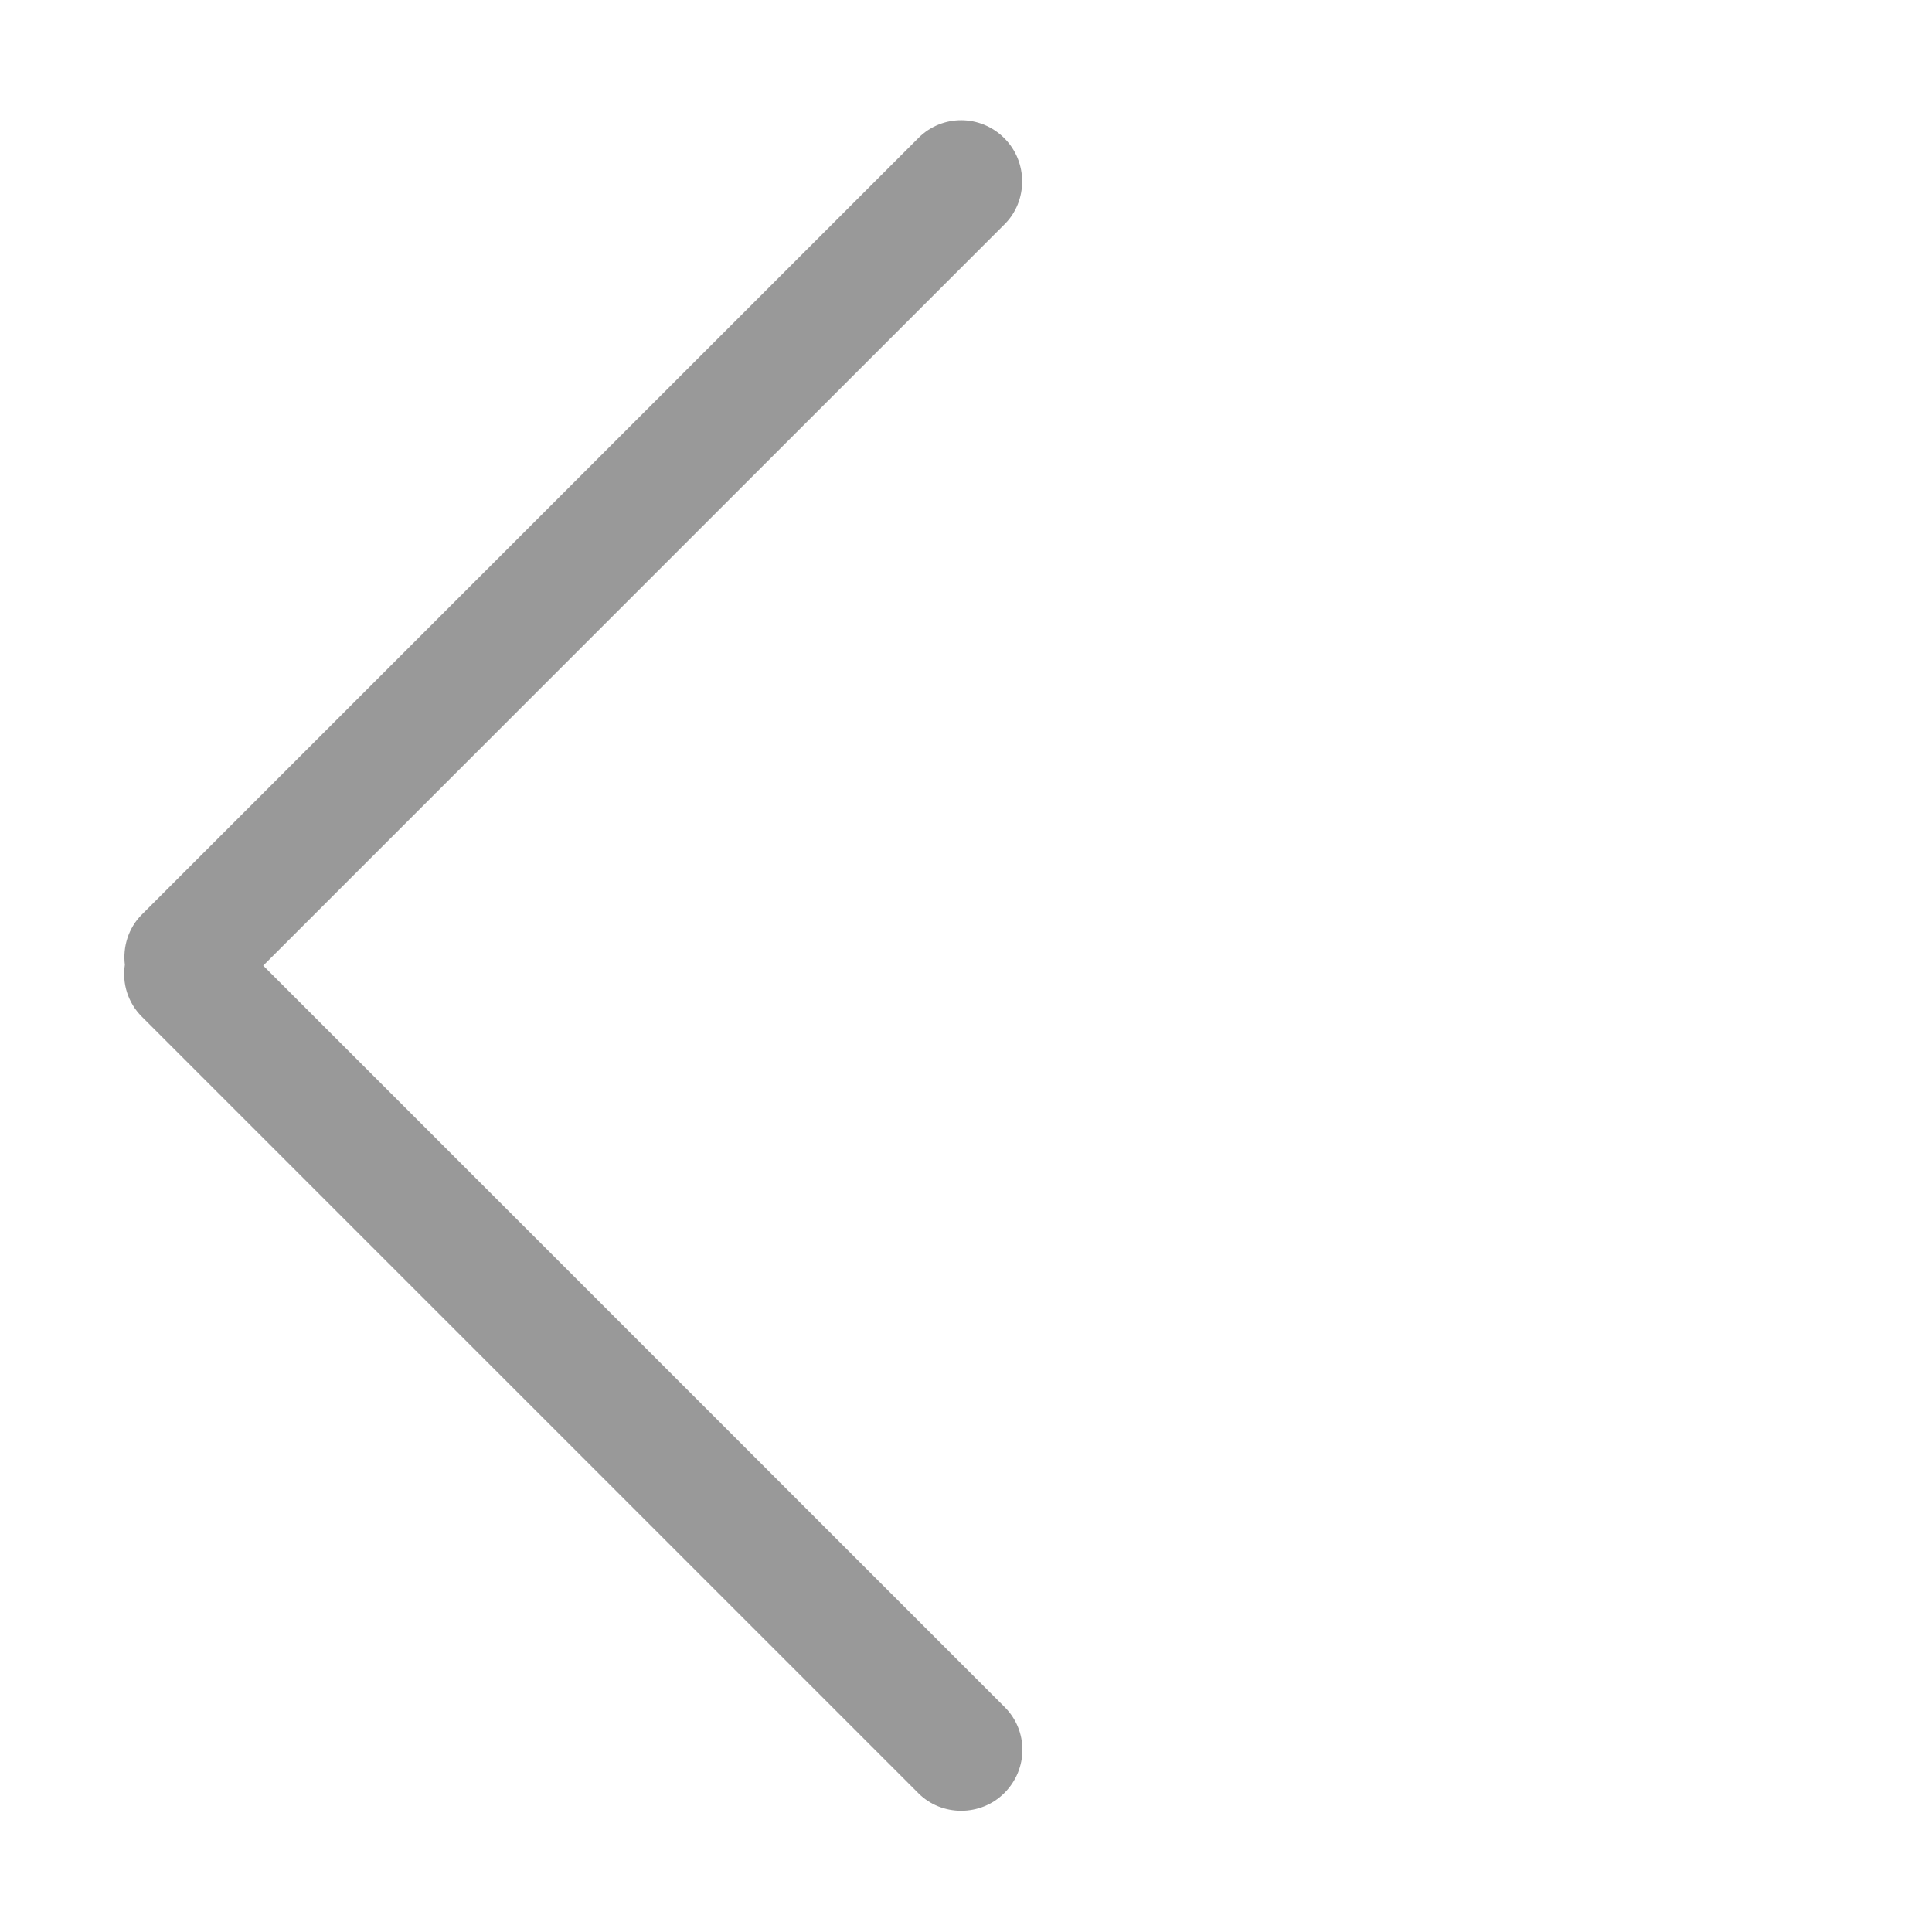
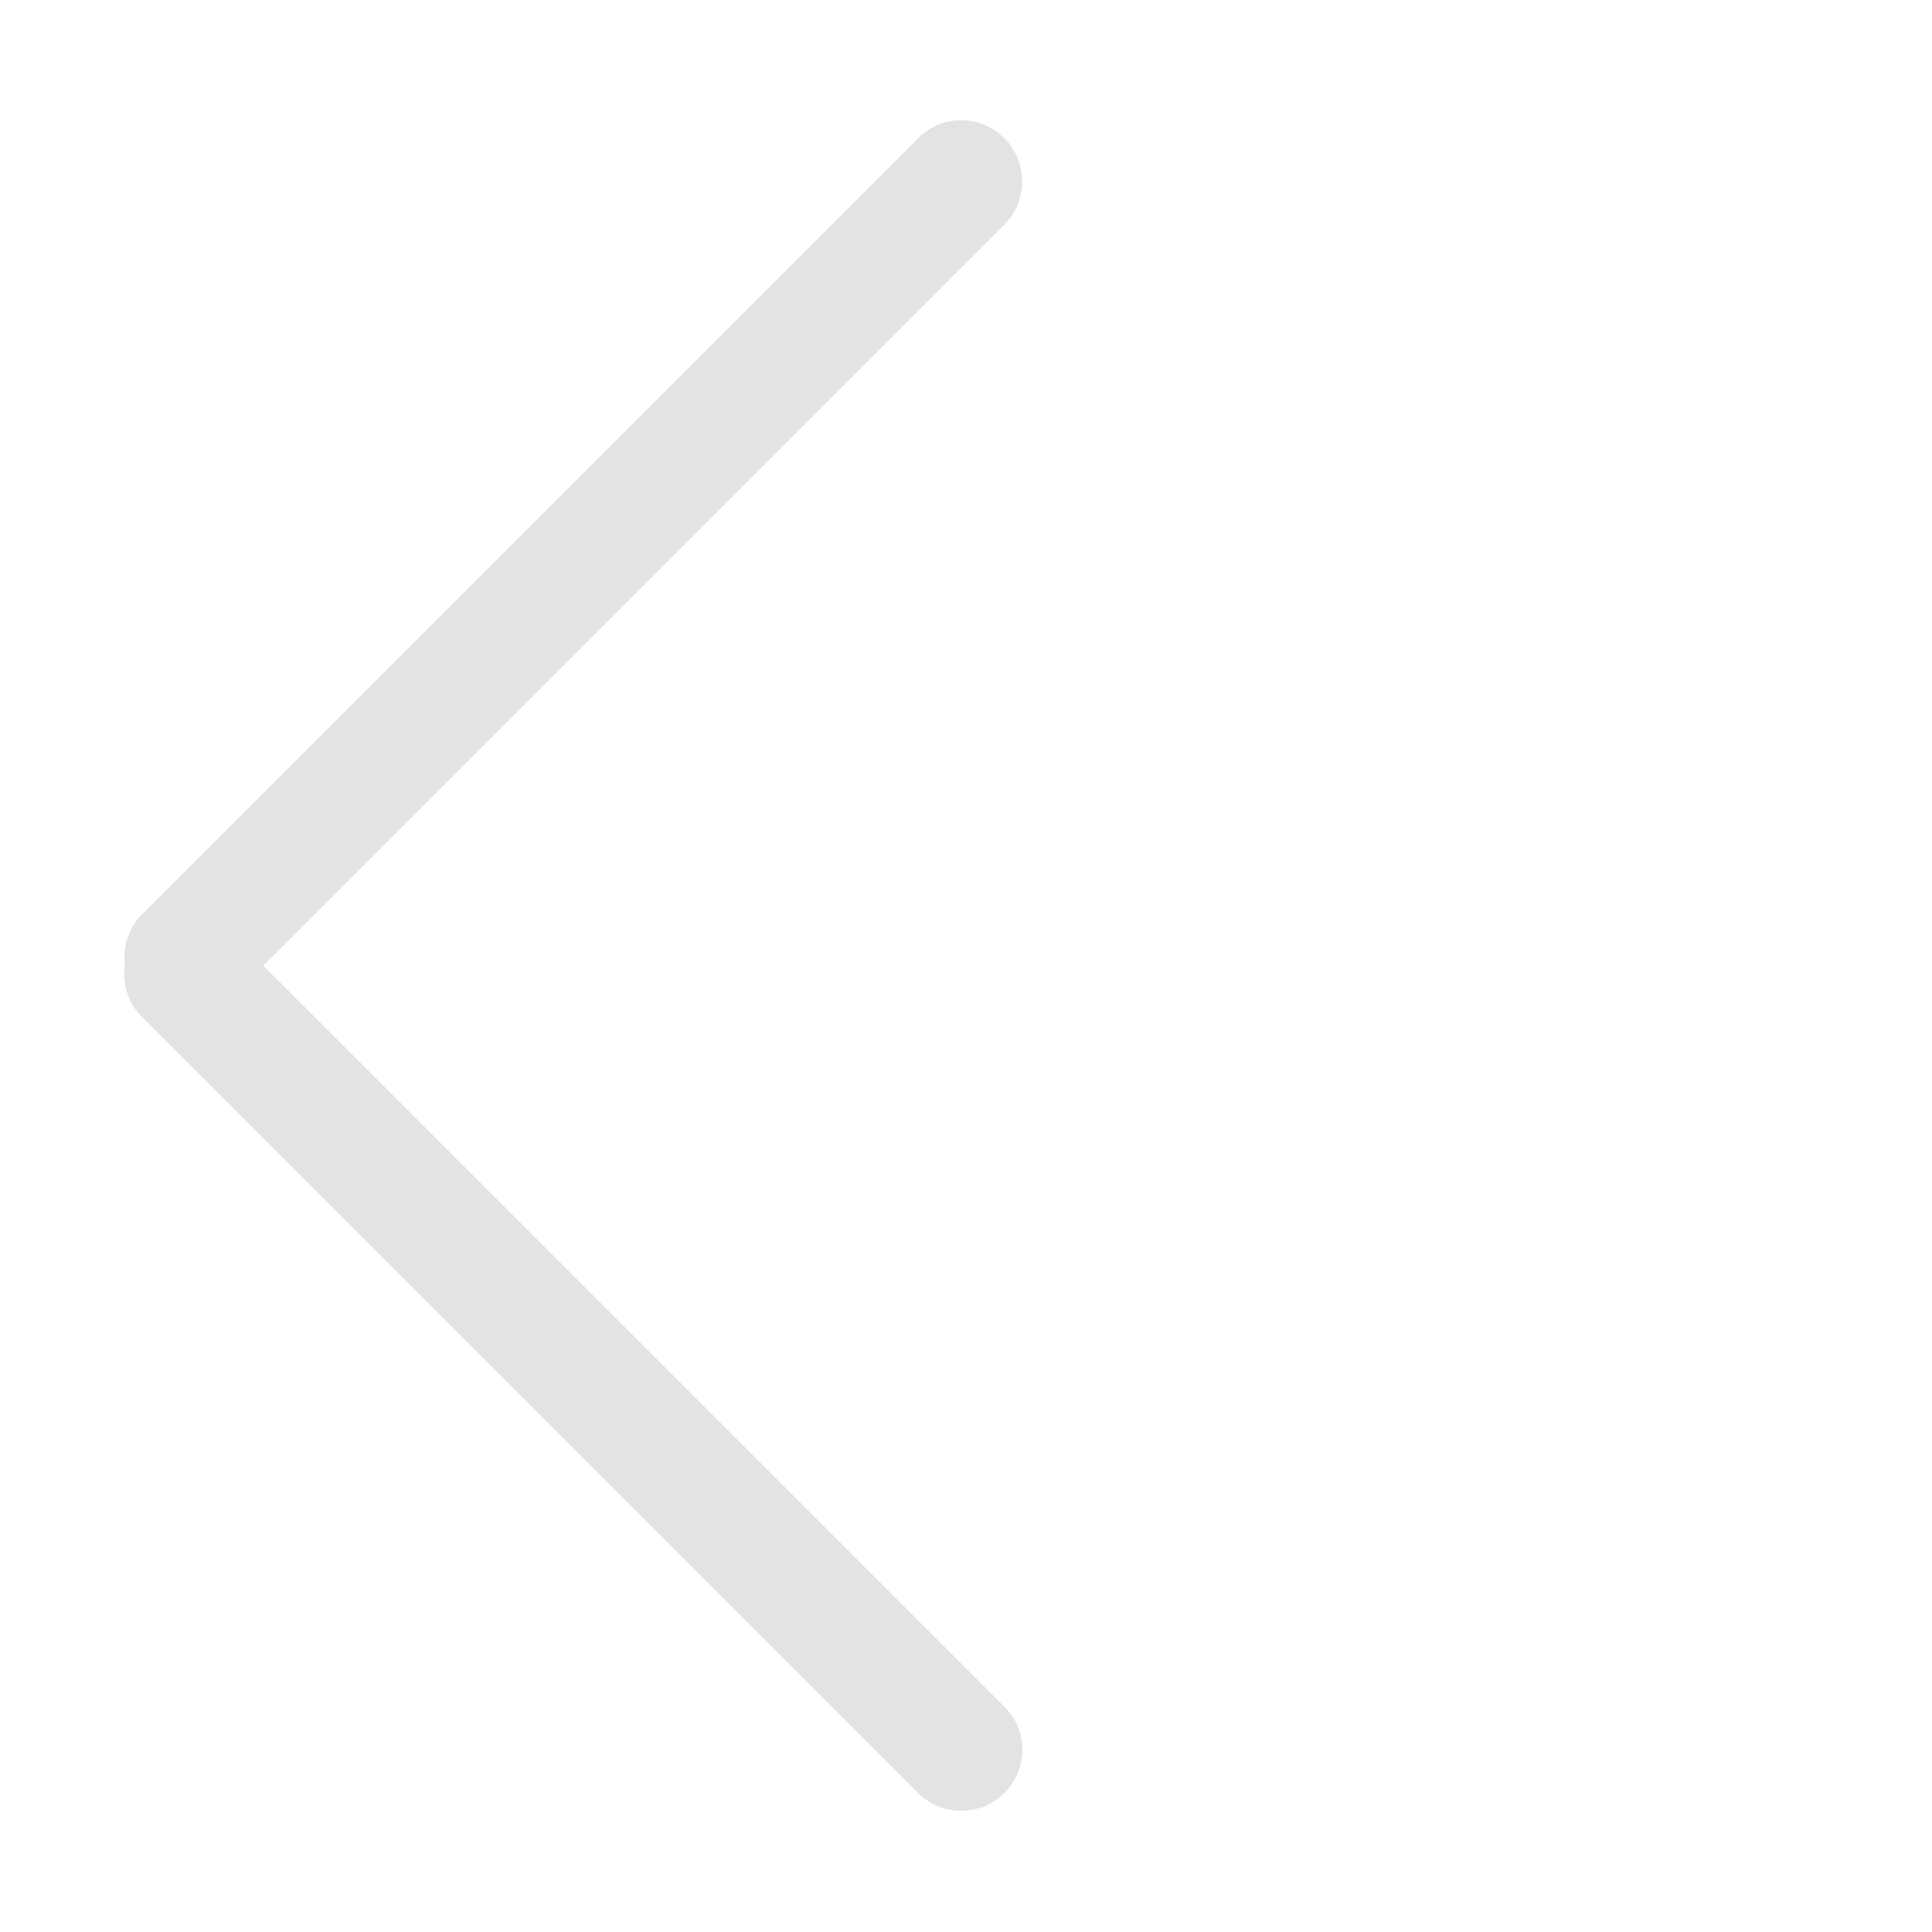
<svg xmlns="http://www.w3.org/2000/svg" t="1508464677363" class="icon" style="" viewBox="0 0 1024 1024" version="1.1" p-id="954" width="200" height="200">
  <defs>
    <style type="text/css" />
  </defs>
-   <path d="M532.526 904.818L139.506 511.797 532.526 118.777c12.258-12.258 12.432-32.892-0.187-45.511-12.707-12.707-32.995-12.703-45.512-0.187L75.167 484.739c-7.12 7.12-10.163 17.066-8.991 26.624-1.5 9.755 1.51 20.011 8.991 27.491l411.661 411.661c12.258 12.258 32.892 12.432 45.512-0.187 12.707-12.707 12.702-32.995 0.187-45.511z" p-id="955" fill="#999999" />
+   <path d="M532.526 904.818L139.506 511.797 532.526 118.777c12.258-12.258 12.432-32.892-0.187-45.511-12.707-12.707-32.995-12.703-45.512-0.187L75.167 484.739c-7.12 7.12-10.163 17.066-8.991 26.624-1.5 9.755 1.51 20.011 8.991 27.491l411.661 411.661c12.258 12.258 32.892 12.432 45.512-0.187 12.707-12.707 12.702-32.995 0.187-45.511z" p-id="955" fill="#e3e3e3" />
</svg>
